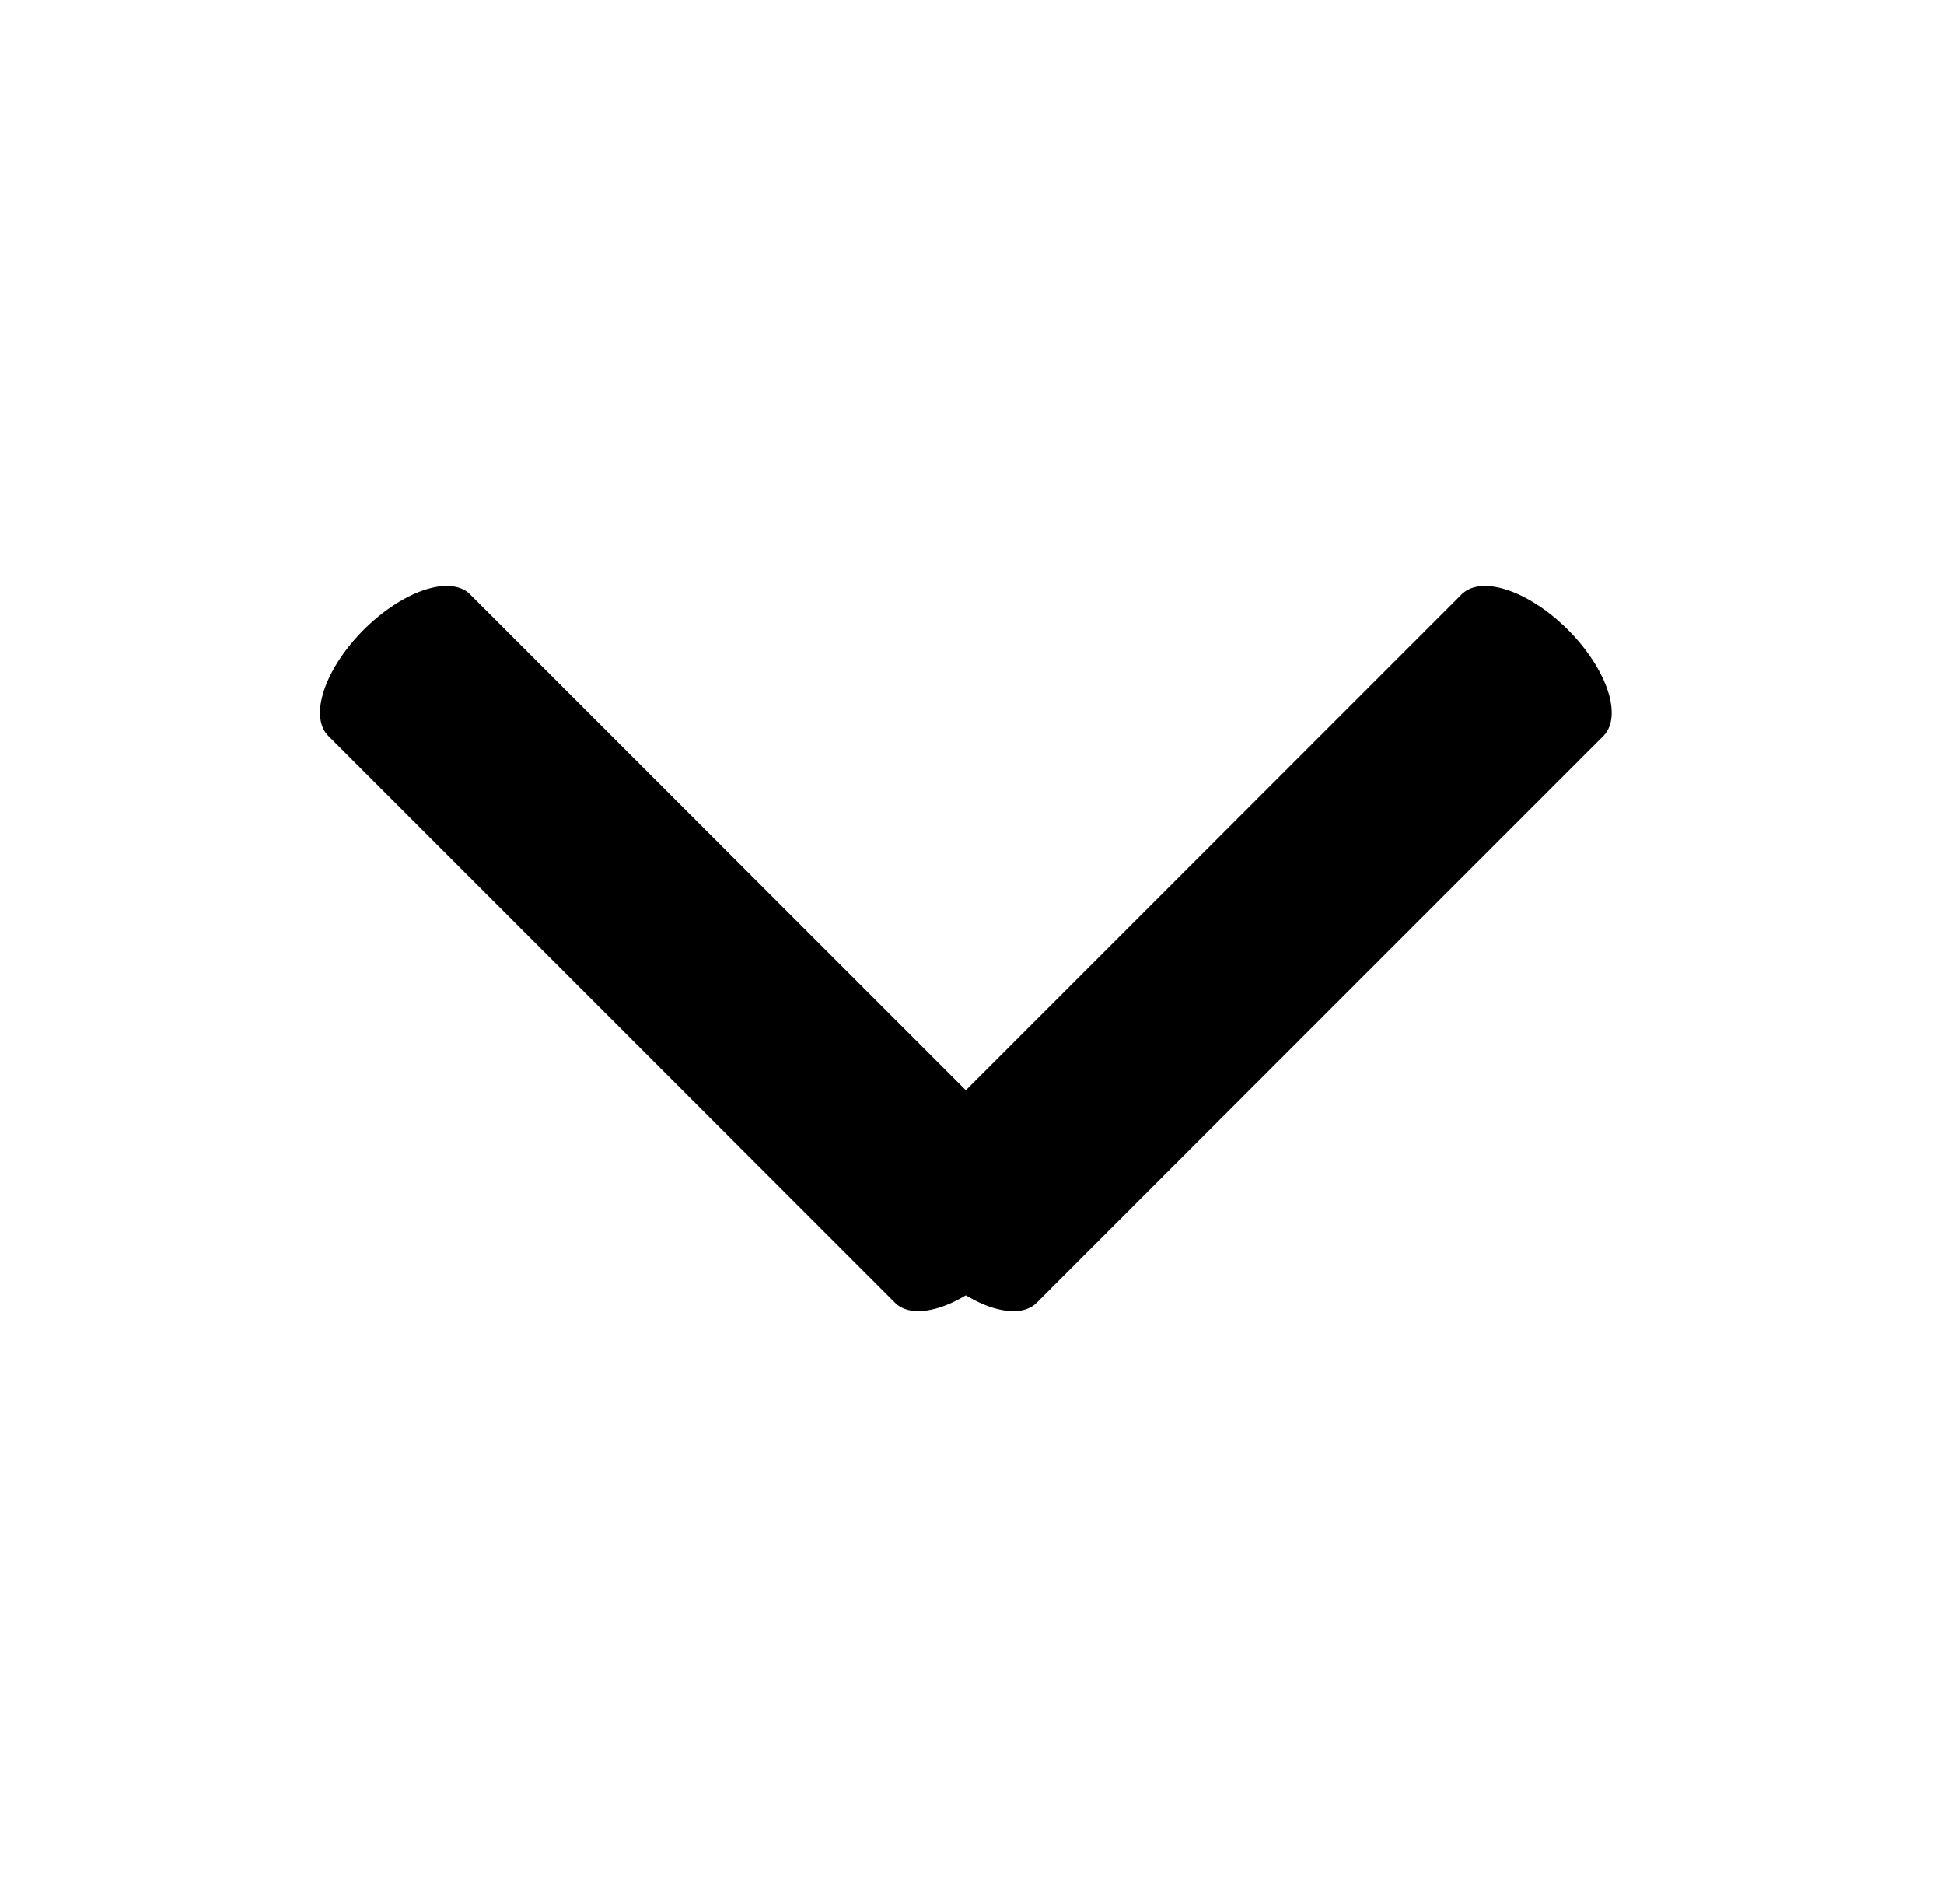
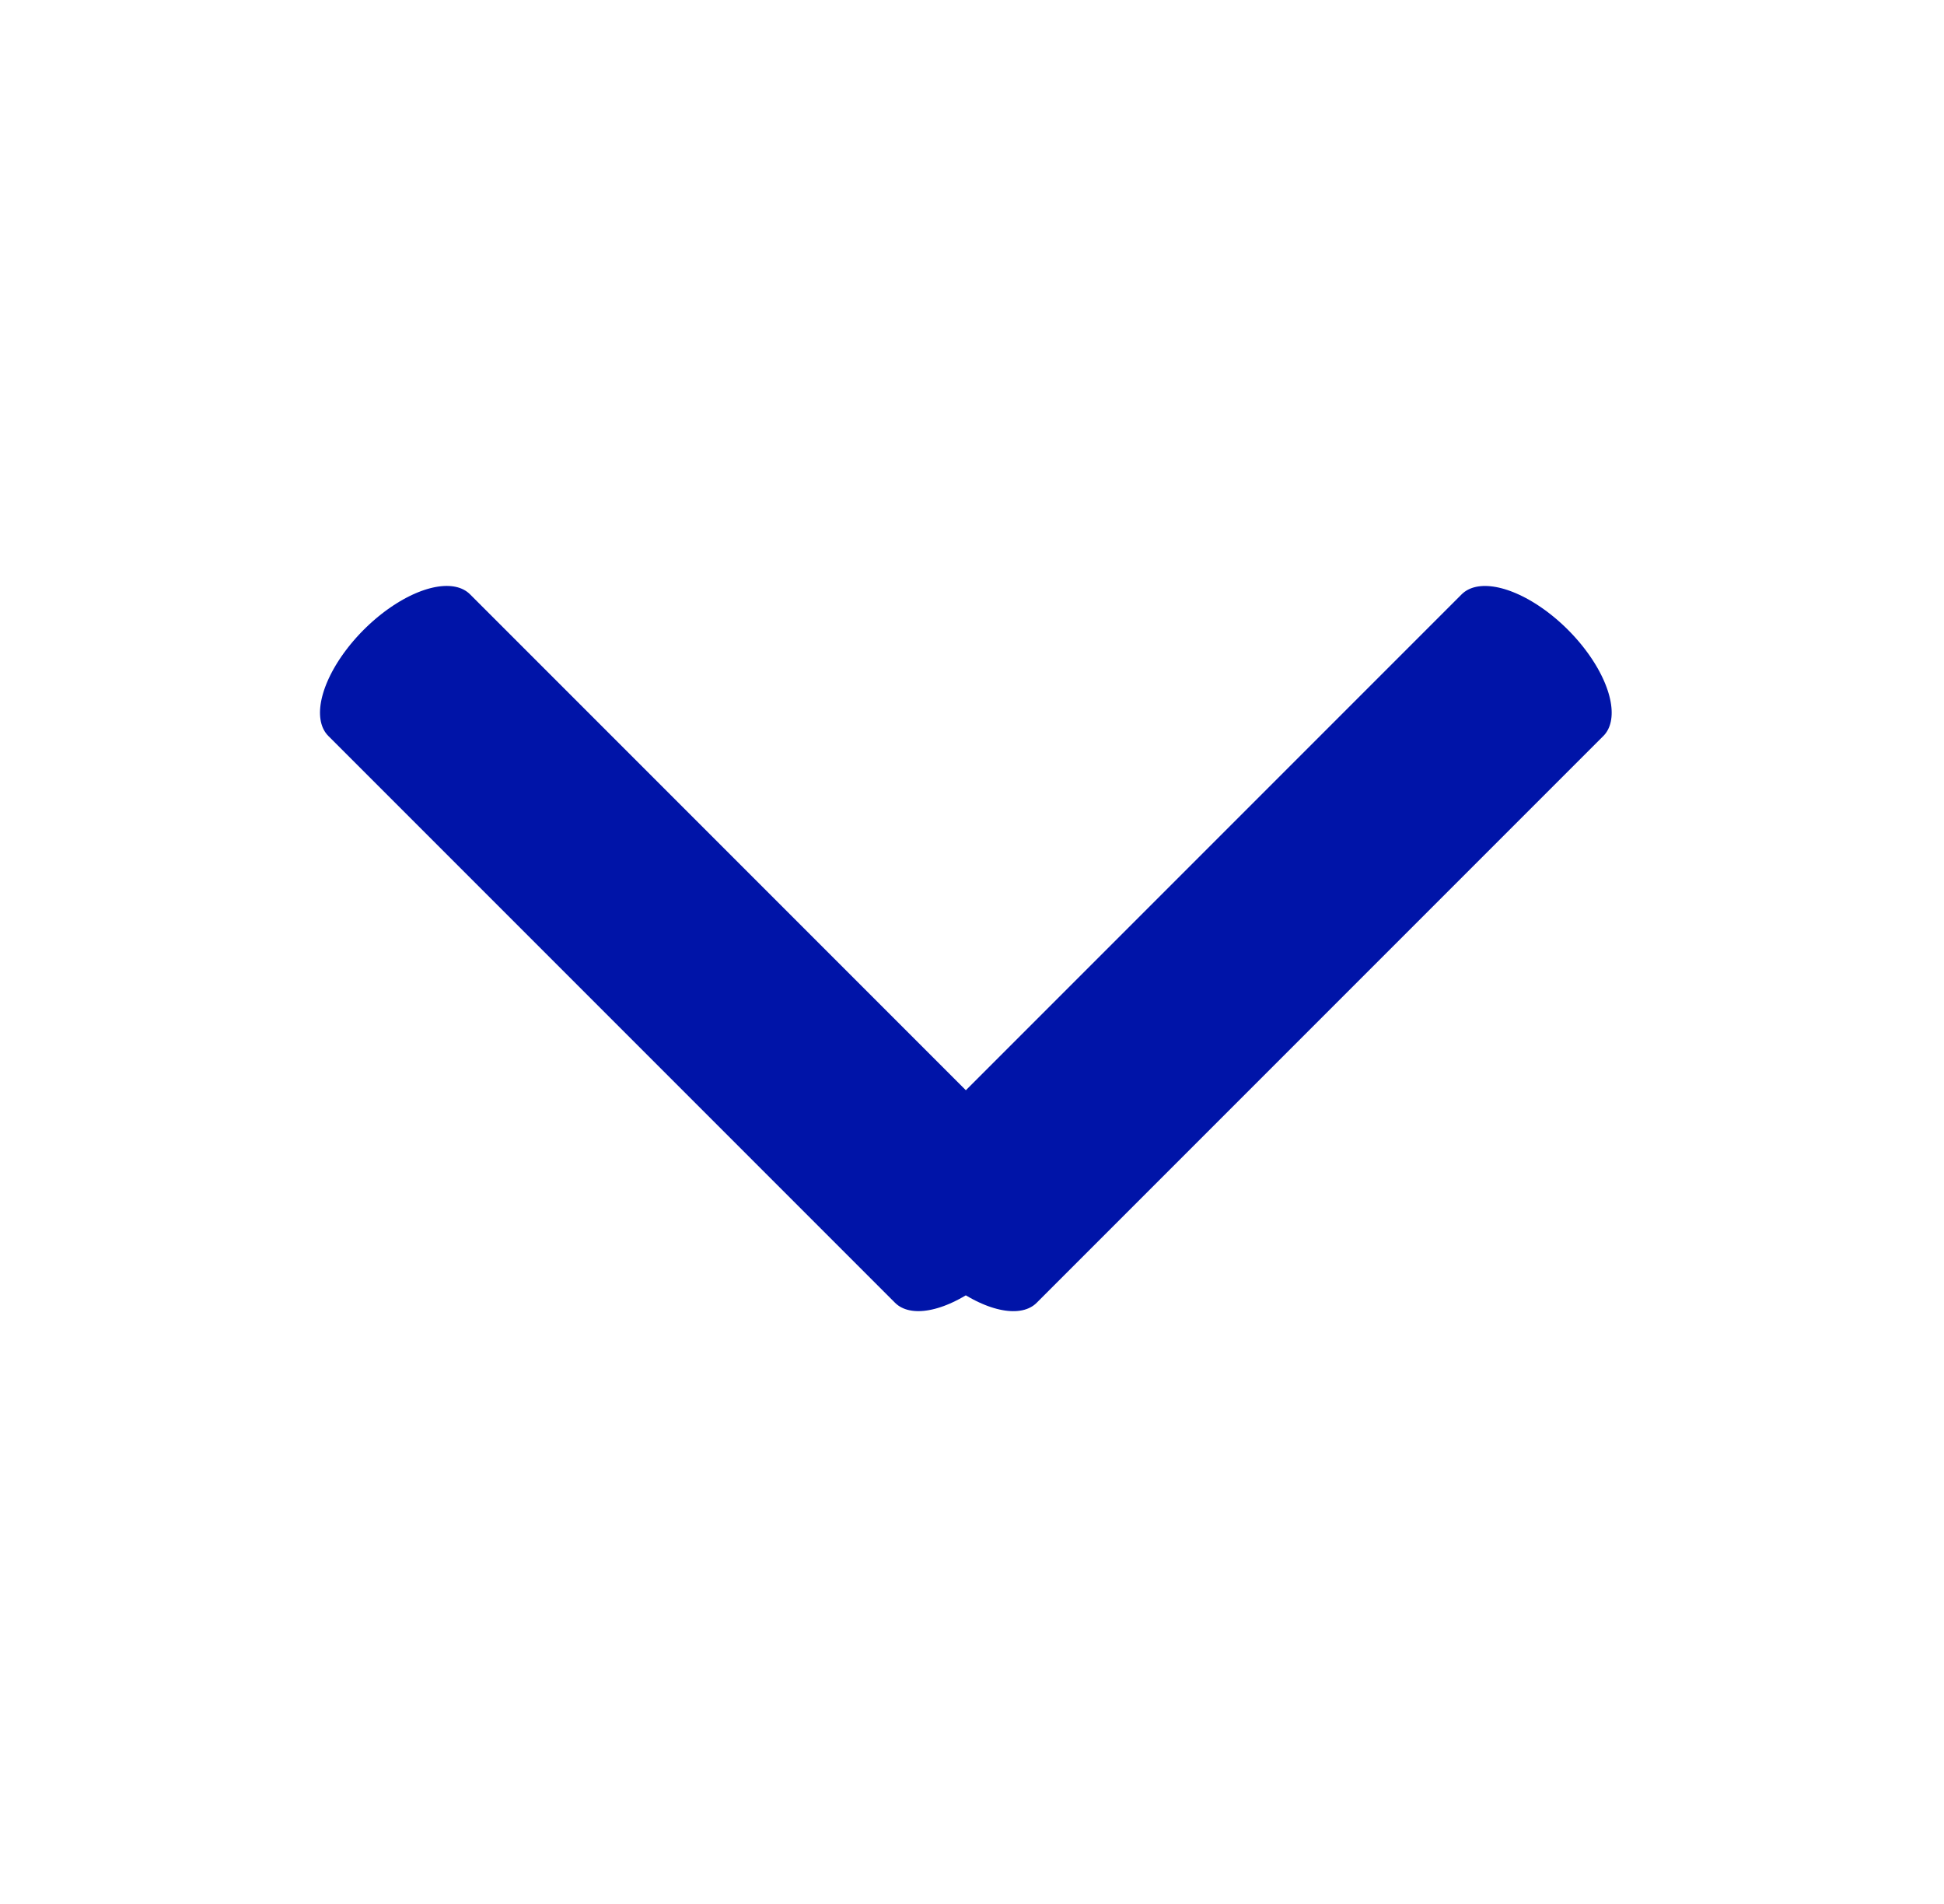
<svg xmlns="http://www.w3.org/2000/svg" width="100%" height="100%" viewBox="0 0 48 47" version="1.1" xml:space="preserve" style="fill-rule:evenodd;clip-rule:evenodd;stroke-linecap:round;">
  <g transform="matrix(1,0,0,1,-83.65099,-2629.345)">
    <g id="Artboard2" transform="matrix(0.013597,0,0,0.018881,134.5588,2629.345)">
      <rect x="-3744.094" y="0" width="3507.874" height="2480.315" style="fill:none;" />
      <clipPath id="_clip1">
        <rect x="-3744.094" y="0" width="3507.874" height="2480.315" />
      </clipPath>
      <g clip-path="url(#_clip1)">
        <g transform="matrix(12.24941,0,0,12.47558,22388.089,-13861.021)">
          <g transform="matrix(11.1375,2.625,3.7125,7.875,-2126.354,1084.461)">
-             <path d="M17.657,6.343L6.343,17.657" style="fill:none;fill-rule:nonzero;stroke:black;stroke-width:2px;" />
+             <path d="M17.657,6.343L6.343,17.657" style="fill:none;fill-rule:nonzero;stroke:rgb(0,20,168);stroke-width:2px;" />
          </g>
          <g transform="matrix(3.7125,-7.875,11.1375,-2.625,-2210.357,1336.458)">
-             <path d="M17.657,6.343L6.343,17.657" style="fill:none;fill-rule:nonzero;stroke:black;stroke-width:2px;" />
+             <path d="M17.657,6.343L6.343,17.657" style="fill:none;fill-rule:nonzero;stroke:rgb(0,20,168);stroke-width:2px;" />
          </g>
        </g>
      </g>
    </g>
  </g>
</svg>
